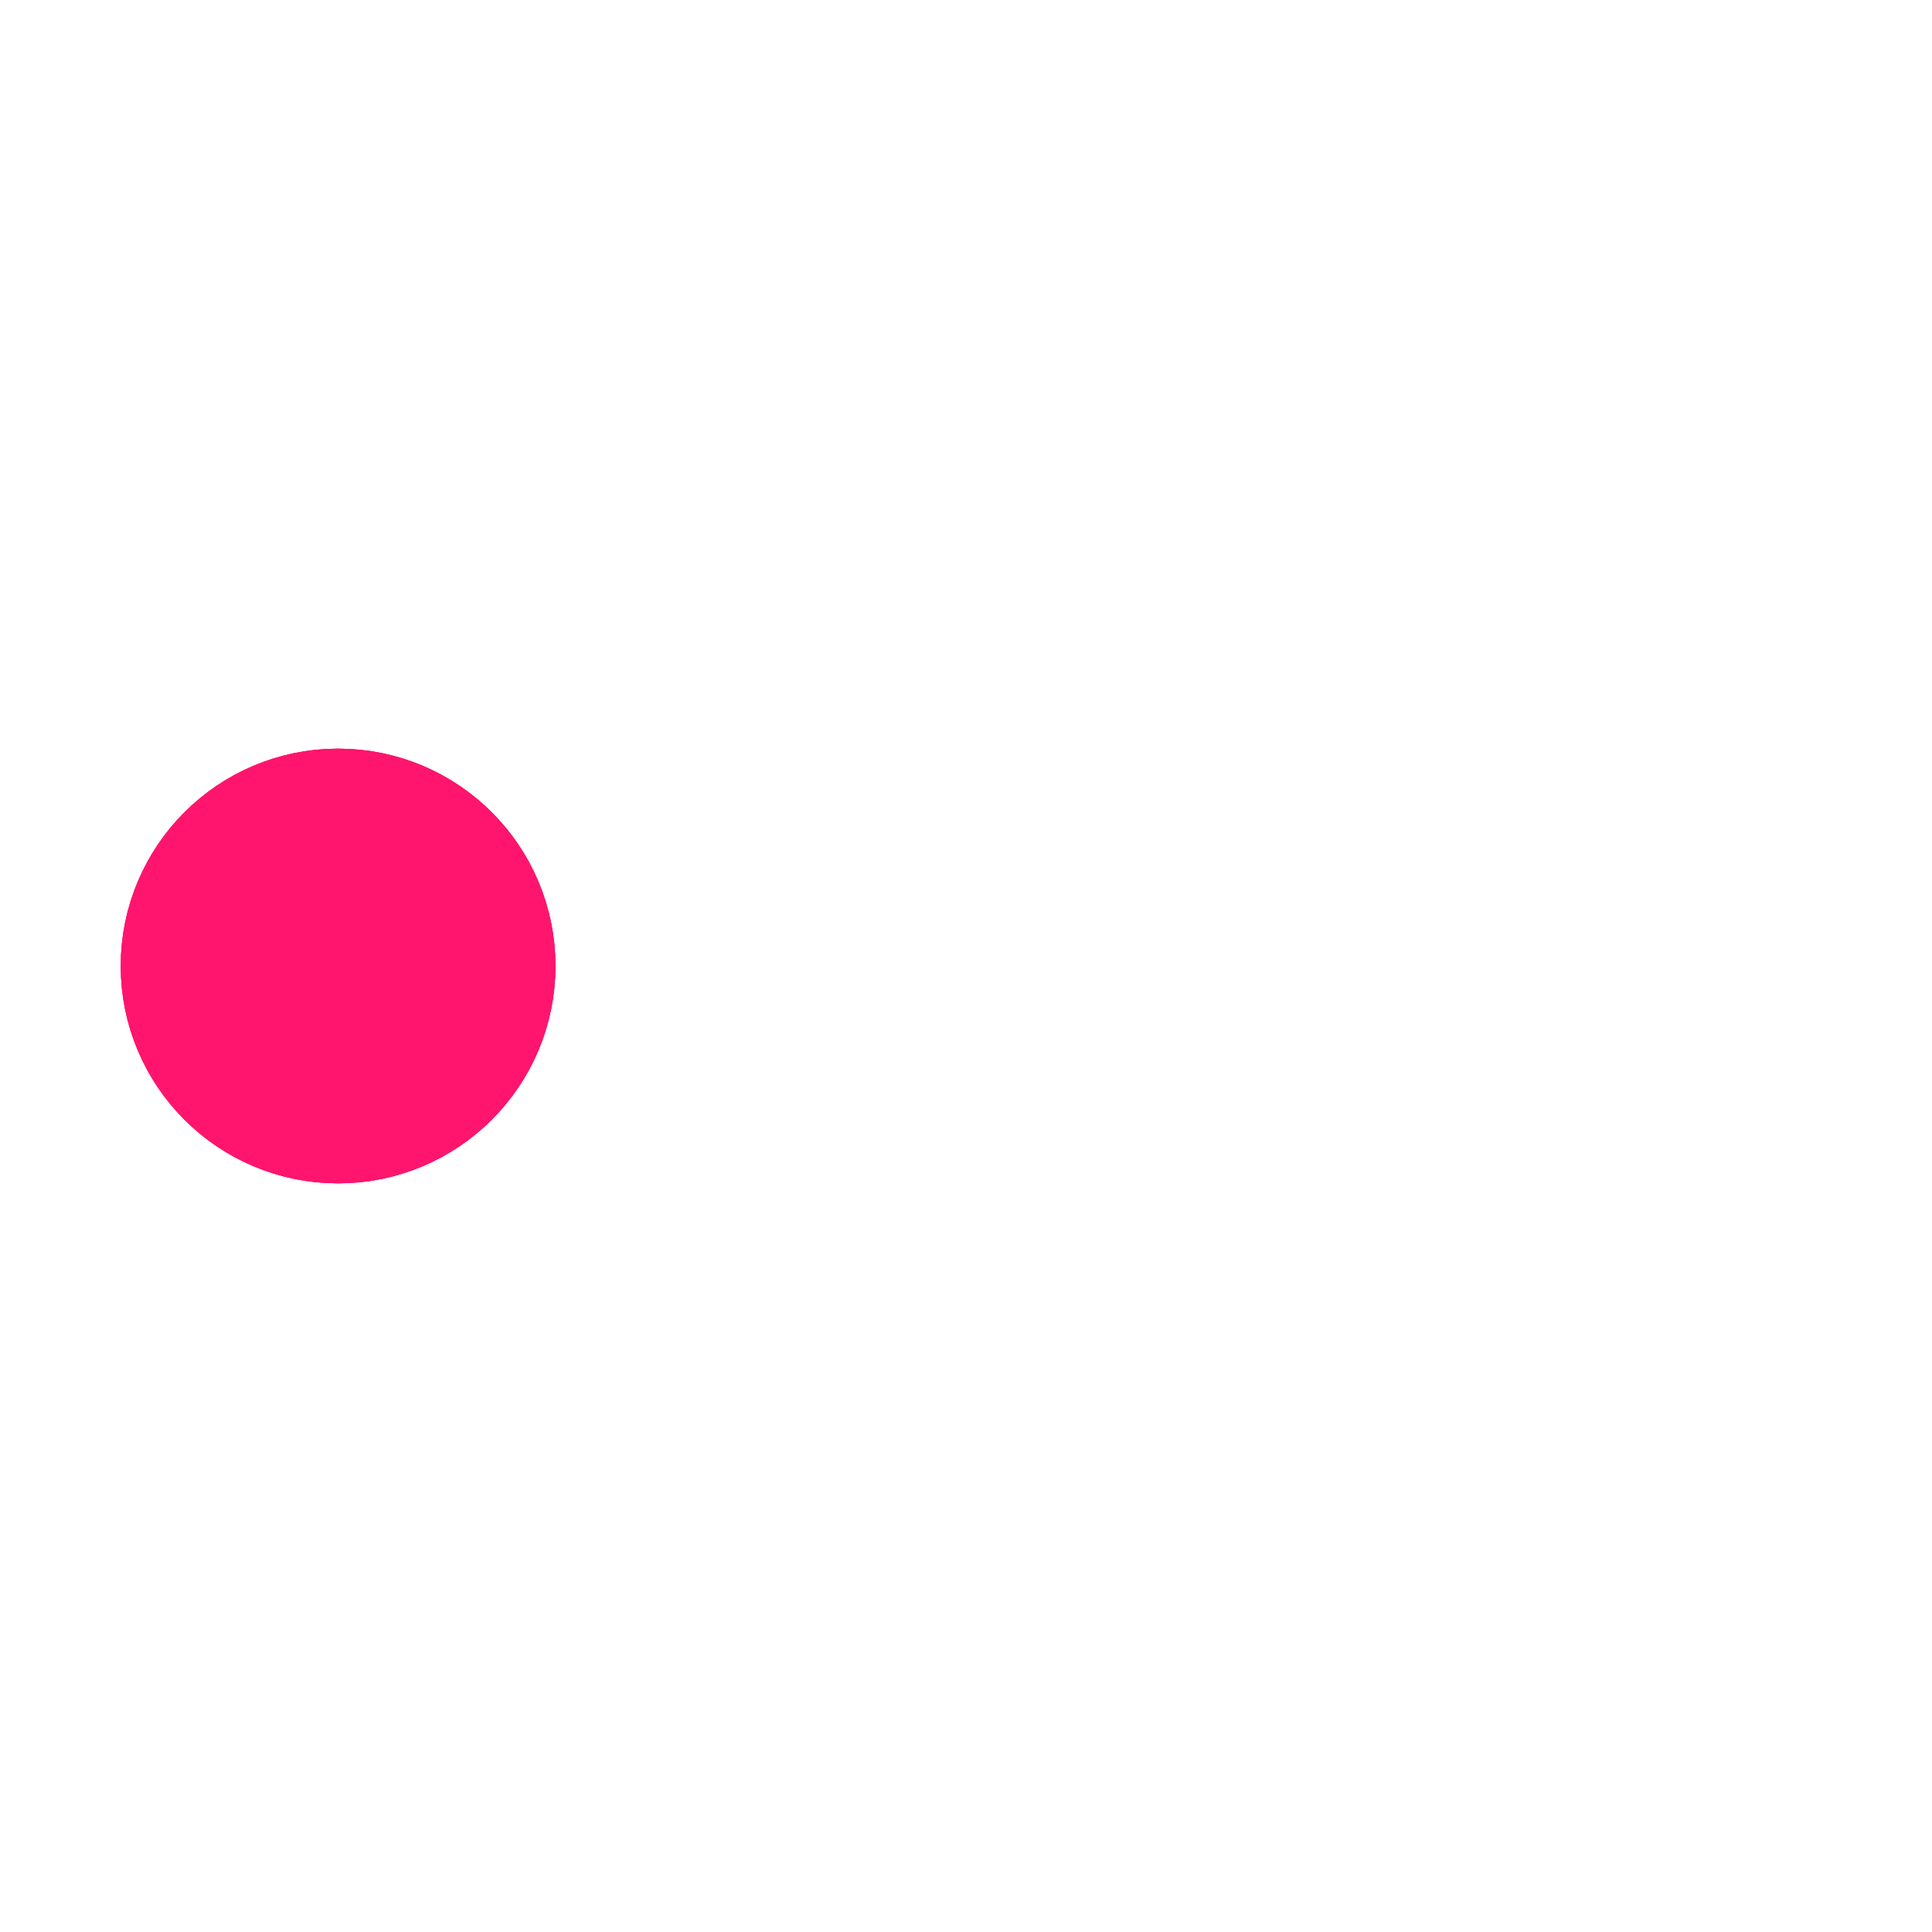
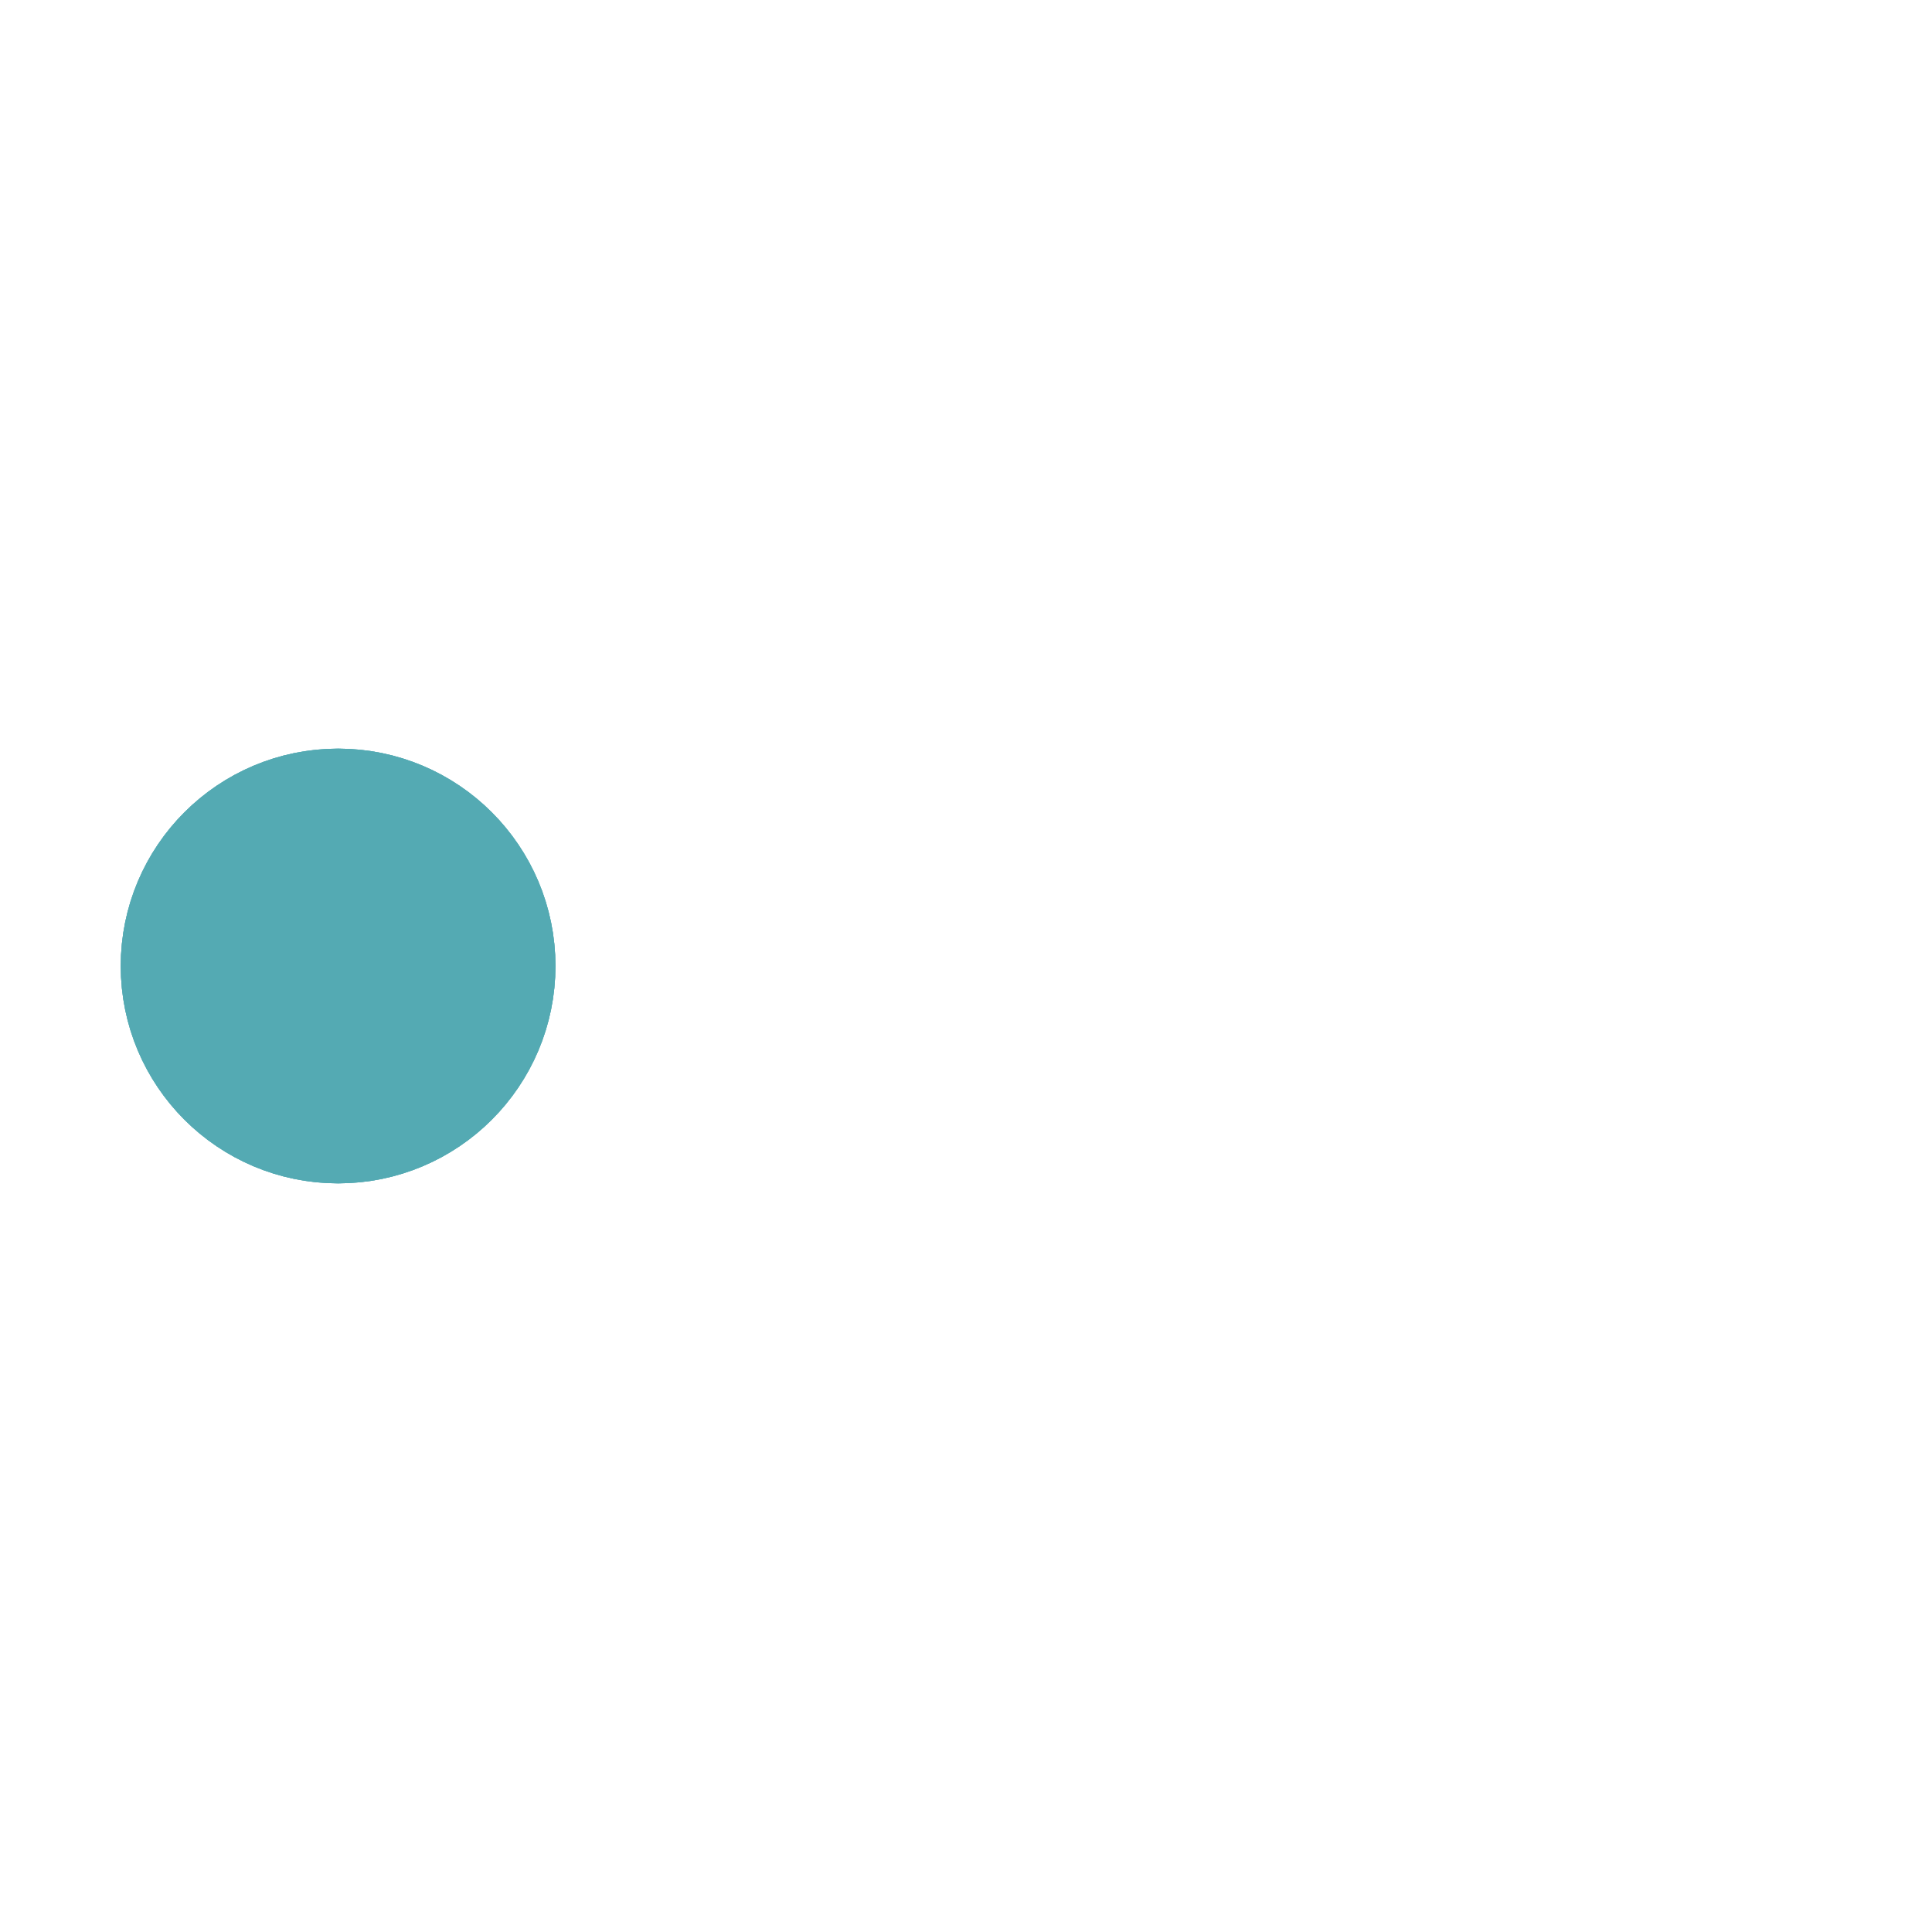
<svg xmlns="http://www.w3.org/2000/svg" viewBox="0 0 200 200">
-   <circle fill="#FF156D" stroke="#FF156D" stroke-width="15" r="15" cx="35" cy="100">
+   <circle fill="#54AAB3" stroke="#54AAB3" stroke-width="15" r="15" cx="35" cy="100">
    <animate attributeName="cx" calcMode="spline" dur="1" values="35;165;165;35;35" keySplines="0 .1 .5 1;0 .1 .5 1;0 .1 .5 1;0 .1 .5 1" repeatCount="indefinite" begin="0">
		</animate>
  </circle>
-   <circle fill="#FF156D" stroke="#FF156D" stroke-width="15" opacity=".8" r="15" cx="35" cy="100">
+   <circle fill="#54AAB3" stroke="#54AAB3" stroke-width="15" opacity=".8" r="15" cx="35" cy="100">
    <animate attributeName="cx" calcMode="spline" dur="1" values="35;165;165;35;35" keySplines="0 .1 .5 1;0 .1 .5 1;0 .1 .5 1;0 .1 .5 1" repeatCount="indefinite" begin="0.05">
		</animate>
  </circle>
-   <circle fill="#FF156D" stroke="#FF156D" stroke-width="15" opacity=".6" r="15" cx="35" cy="100">
+   <circle fill="#54AAB3" stroke="#54AAB3" stroke-width="15" opacity=".6" r="15" cx="35" cy="100">
    <animate attributeName="cx" calcMode="spline" dur="1" values="35;165;165;35;35" keySplines="0 .1 .5 1;0 .1 .5 1;0 .1 .5 1;0 .1 .5 1" repeatCount="indefinite" begin=".1">
		</animate>
  </circle>
-   <circle fill="#FF156D" stroke="#FF156D" stroke-width="15" opacity=".4" r="15" cx="35" cy="100">
+   <circle fill="#54AAB3" stroke="#54AAB3" stroke-width="15" opacity=".4" r="15" cx="35" cy="100">
    <animate attributeName="cx" calcMode="spline" dur="1" values="35;165;165;35;35" keySplines="0 .1 .5 1;0 .1 .5 1;0 .1 .5 1;0 .1 .5 1" repeatCount="indefinite" begin=".15">
		</animate>
  </circle>
-   <circle fill="#FF156D" stroke="#FF156D" stroke-width="15" opacity=".2" r="15" cx="35" cy="100">
+   <circle fill="#54AAB3" stroke="#54AAB3" stroke-width="15" opacity=".2" r="15" cx="35" cy="100">
    <animate attributeName="cx" calcMode="spline" dur="1" values="35;165;165;35;35" keySplines="0 .1 .5 1;0 .1 .5 1;0 .1 .5 1;0 .1 .5 1" repeatCount="indefinite" begin=".2">
		</animate>
  </circle>
</svg>
